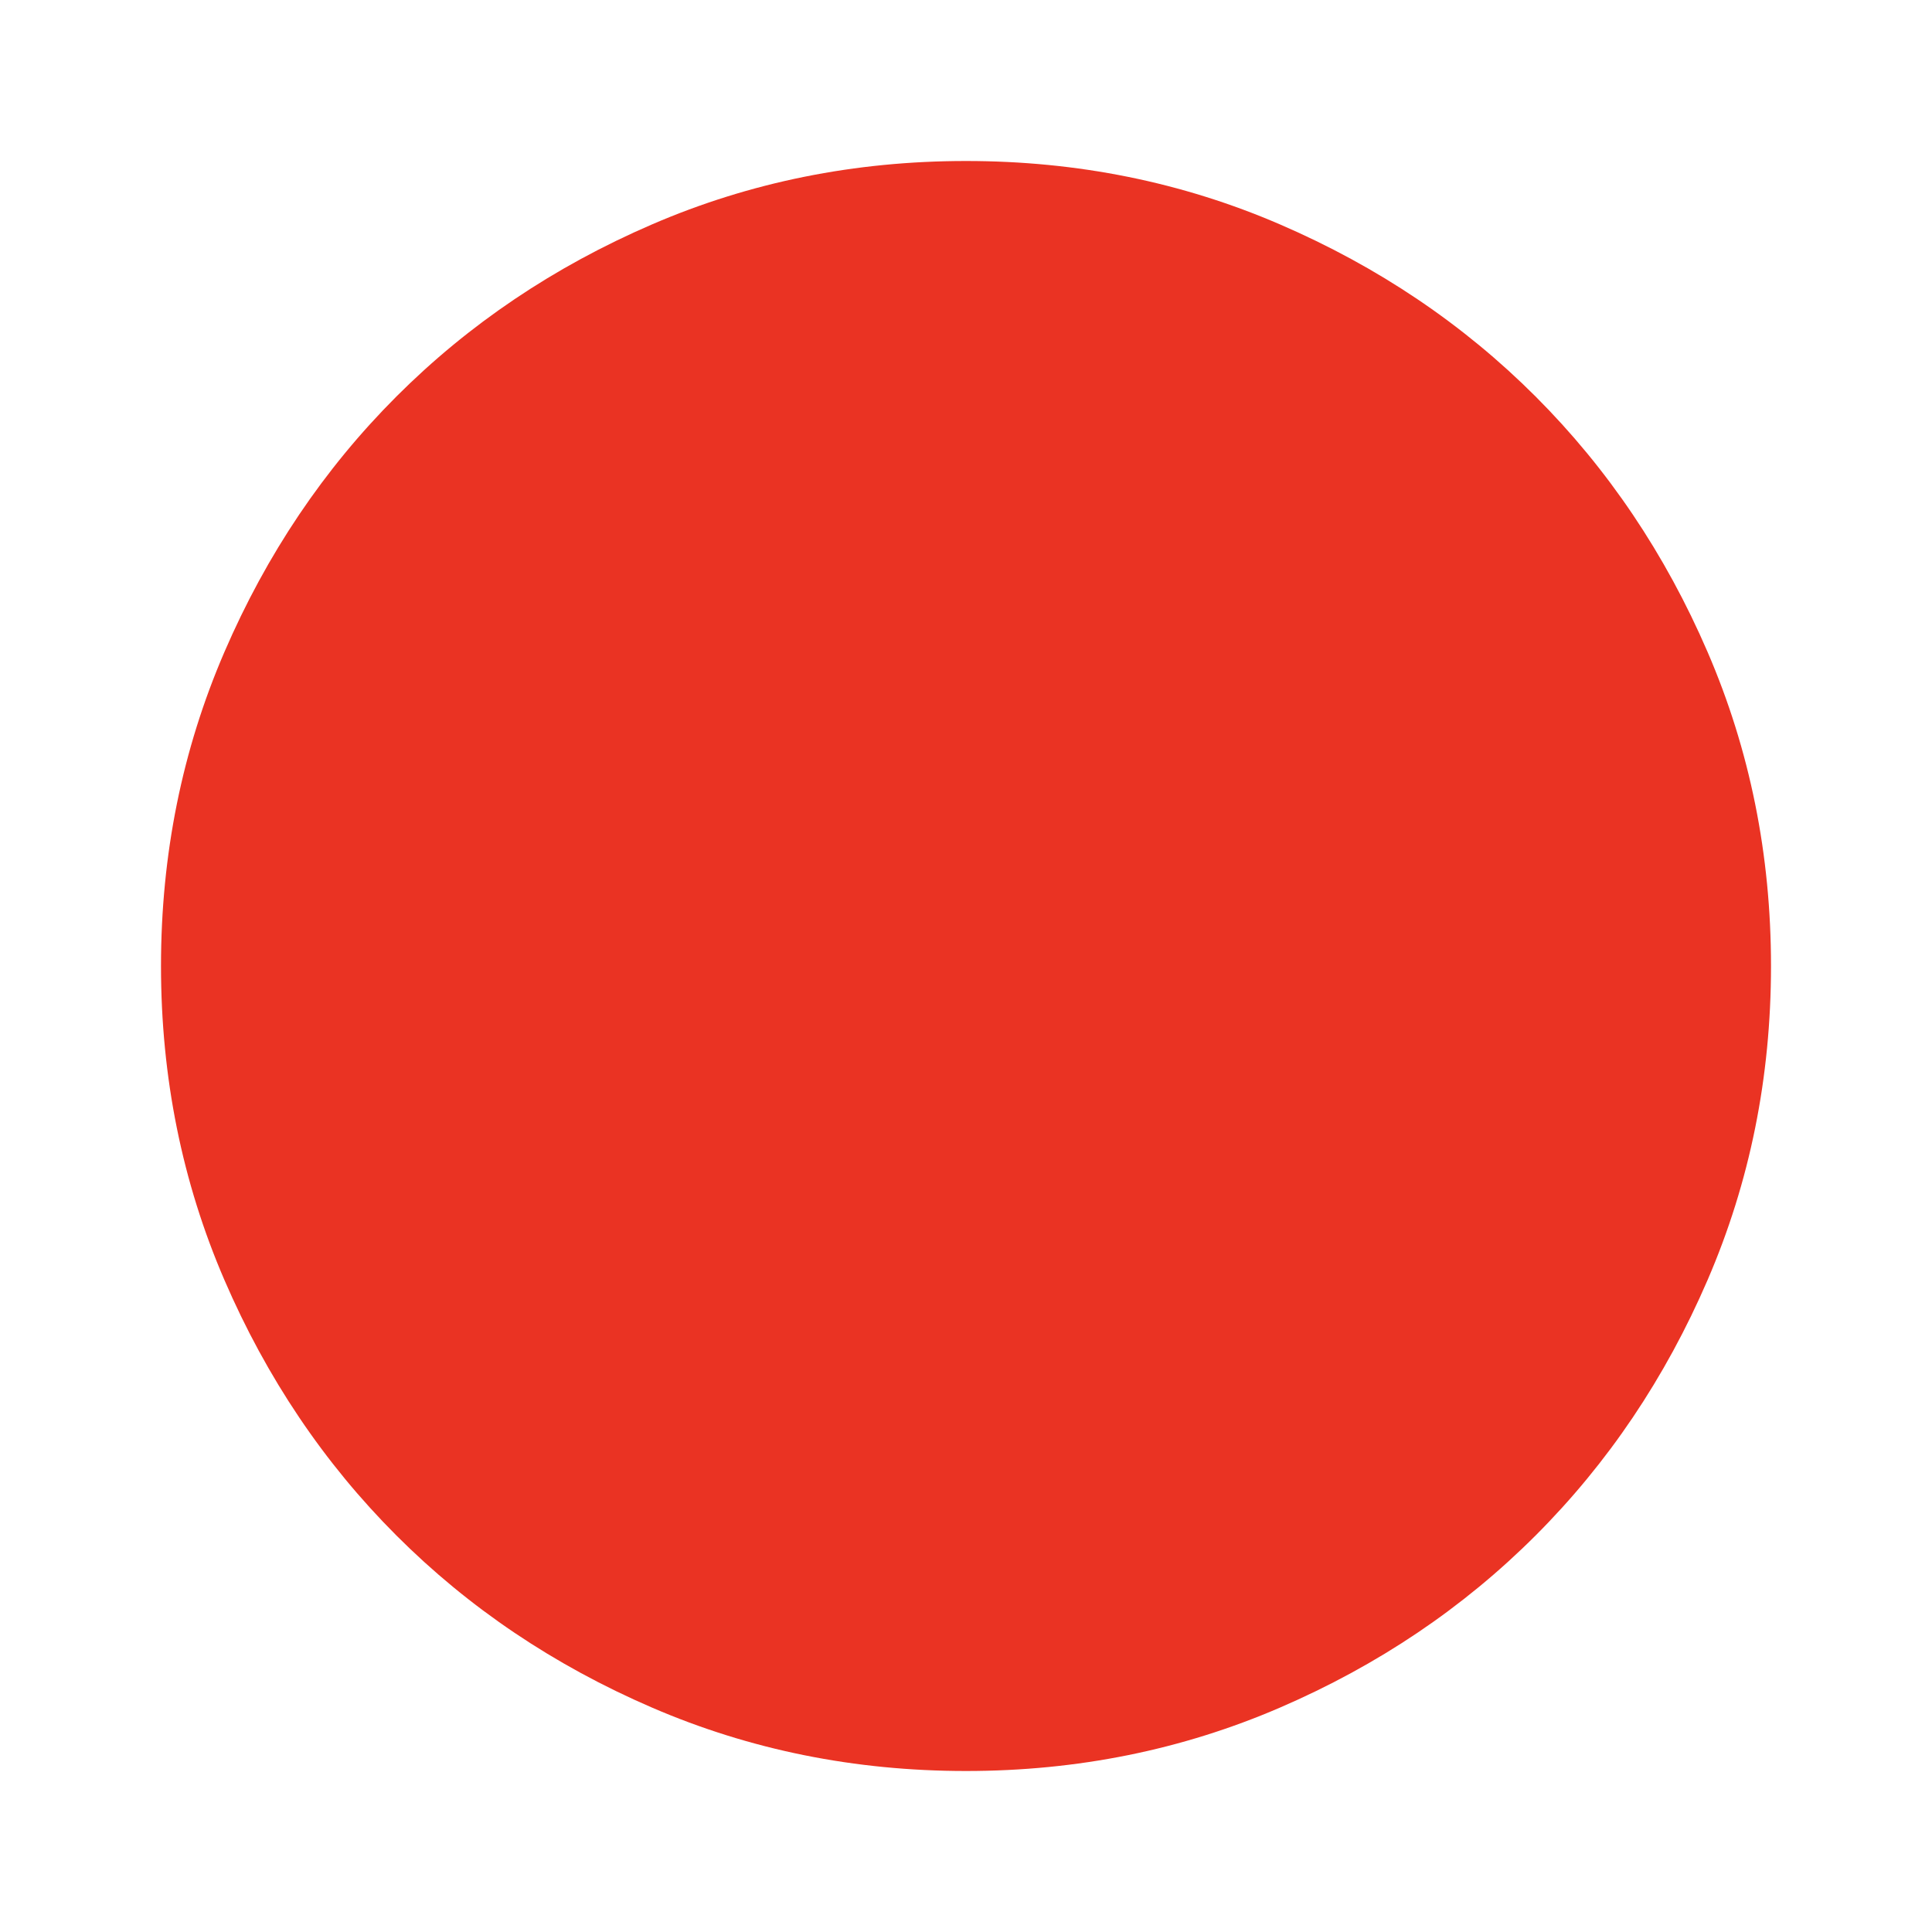
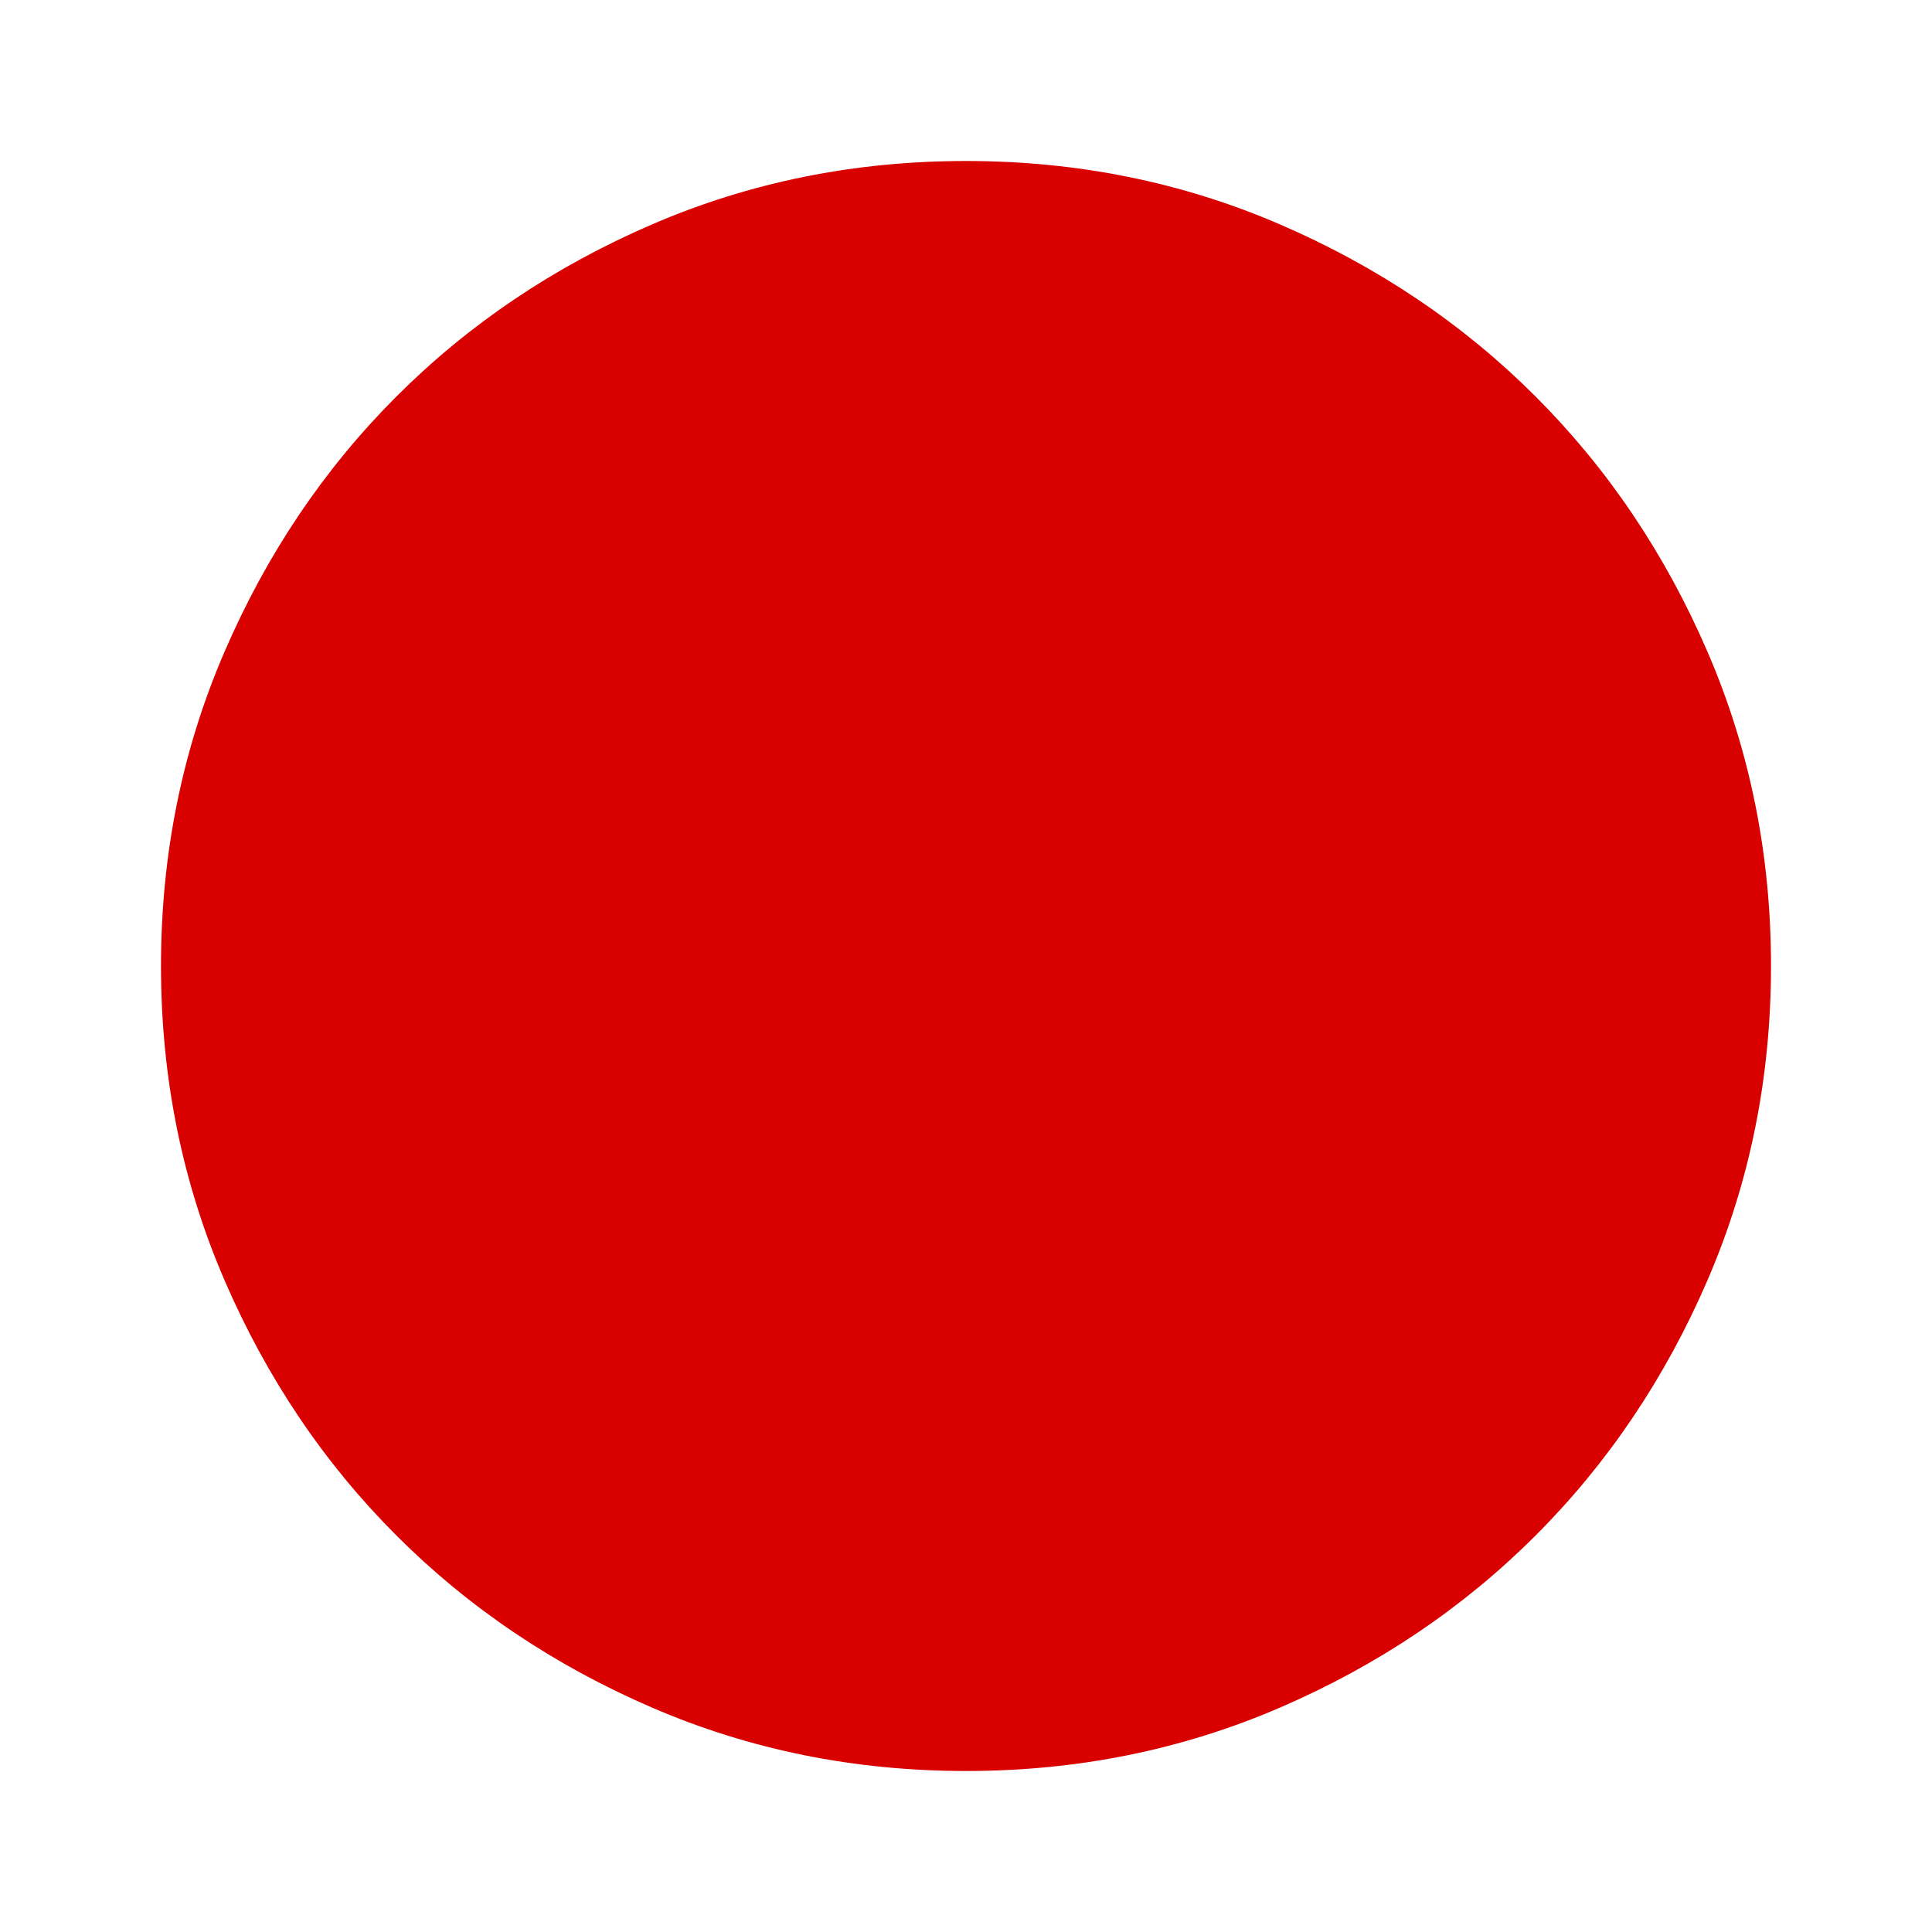
- <svg xmlns="http://www.w3.org/2000/svg" height="24px" viewBox="0 -960 960 960" width="24px" fill="#EA3323">
+ <svg xmlns="http://www.w3.org/2000/svg" height="24px" viewBox="0 -960 960 960" width="24px" fill="#d90000">
  <path d="M480-80q-83 0-156-31.5T197-197q-54-54-85.5-127T80-480q0-83 31.5-156T197-763q54-54 127-85.5T480-880q83 0 156 31.5T763-763q54 54 85.5 127T880-480q0 83-31.5 156T763-197q-54 54-127 85.5T480-80Zm0-80q134 0 227-93t93-227q0-134-93-227t-227-93q-134 0-227 93t-93 227q0 134 93 227t227 93Zm0 0q-134 0-227-93t-93-227q0-134 93-227t227-93q134 0 227 93t93 227q0 134-93 227t-227 93Z" />
</svg>
